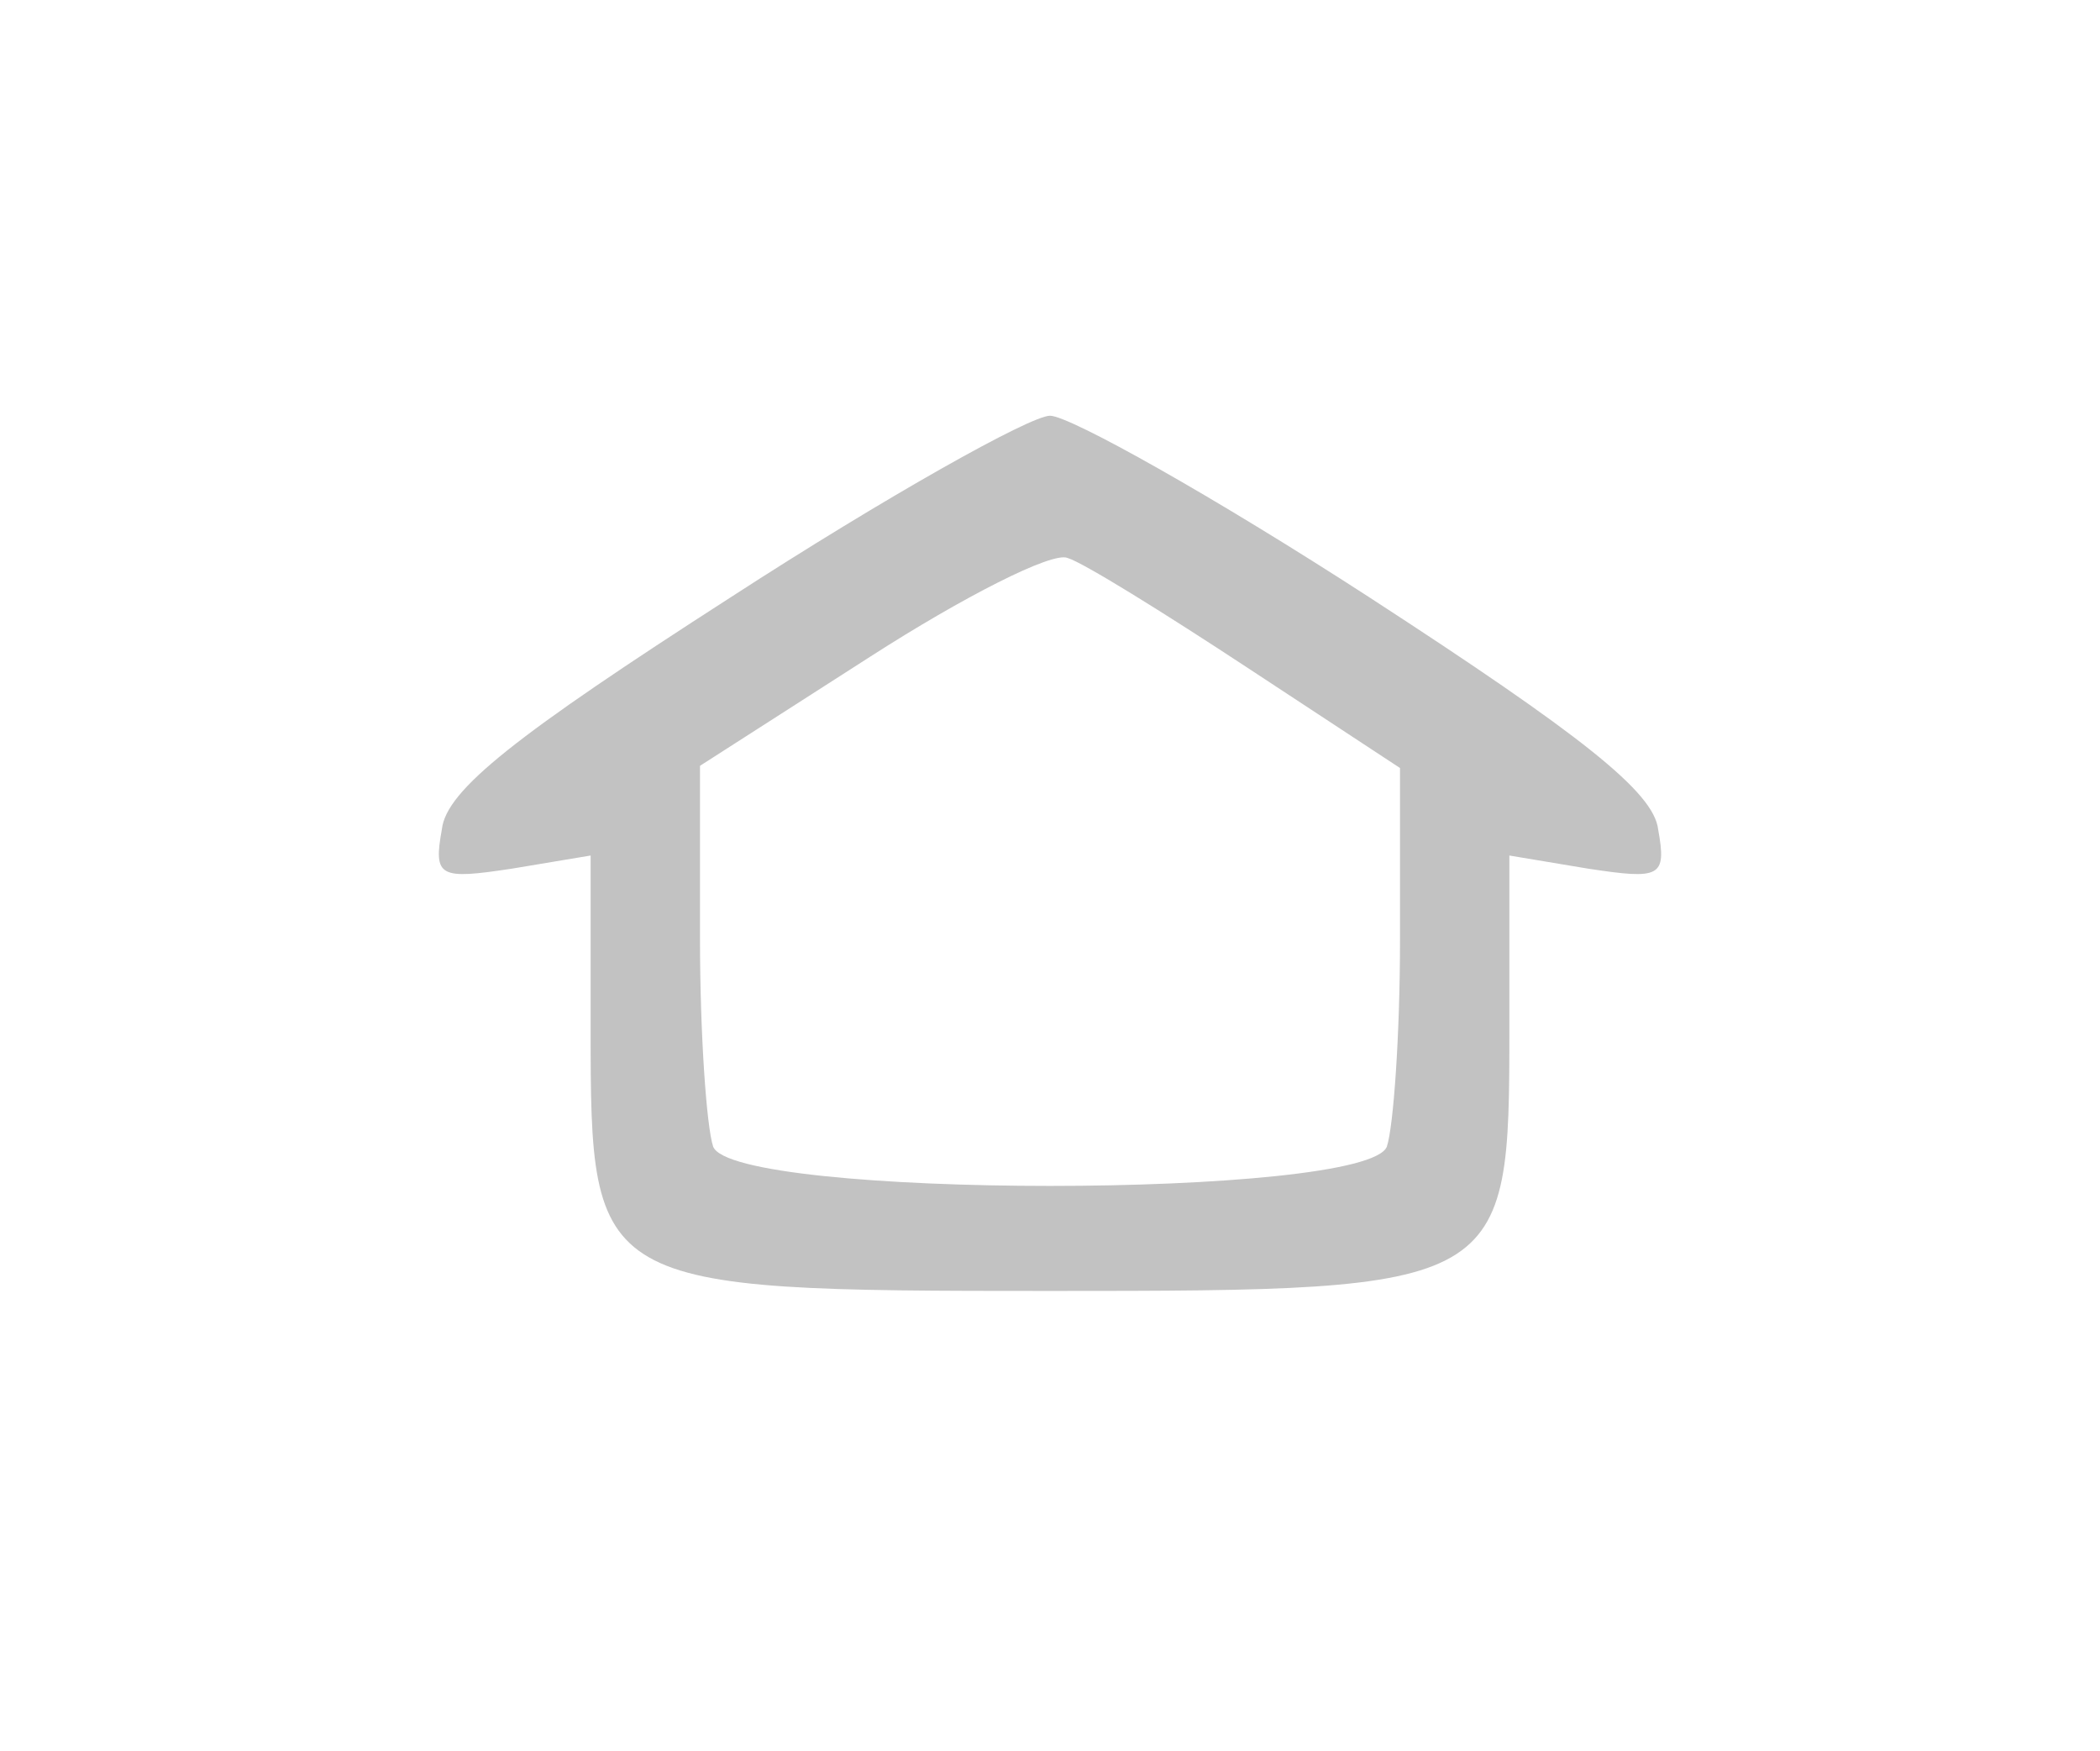
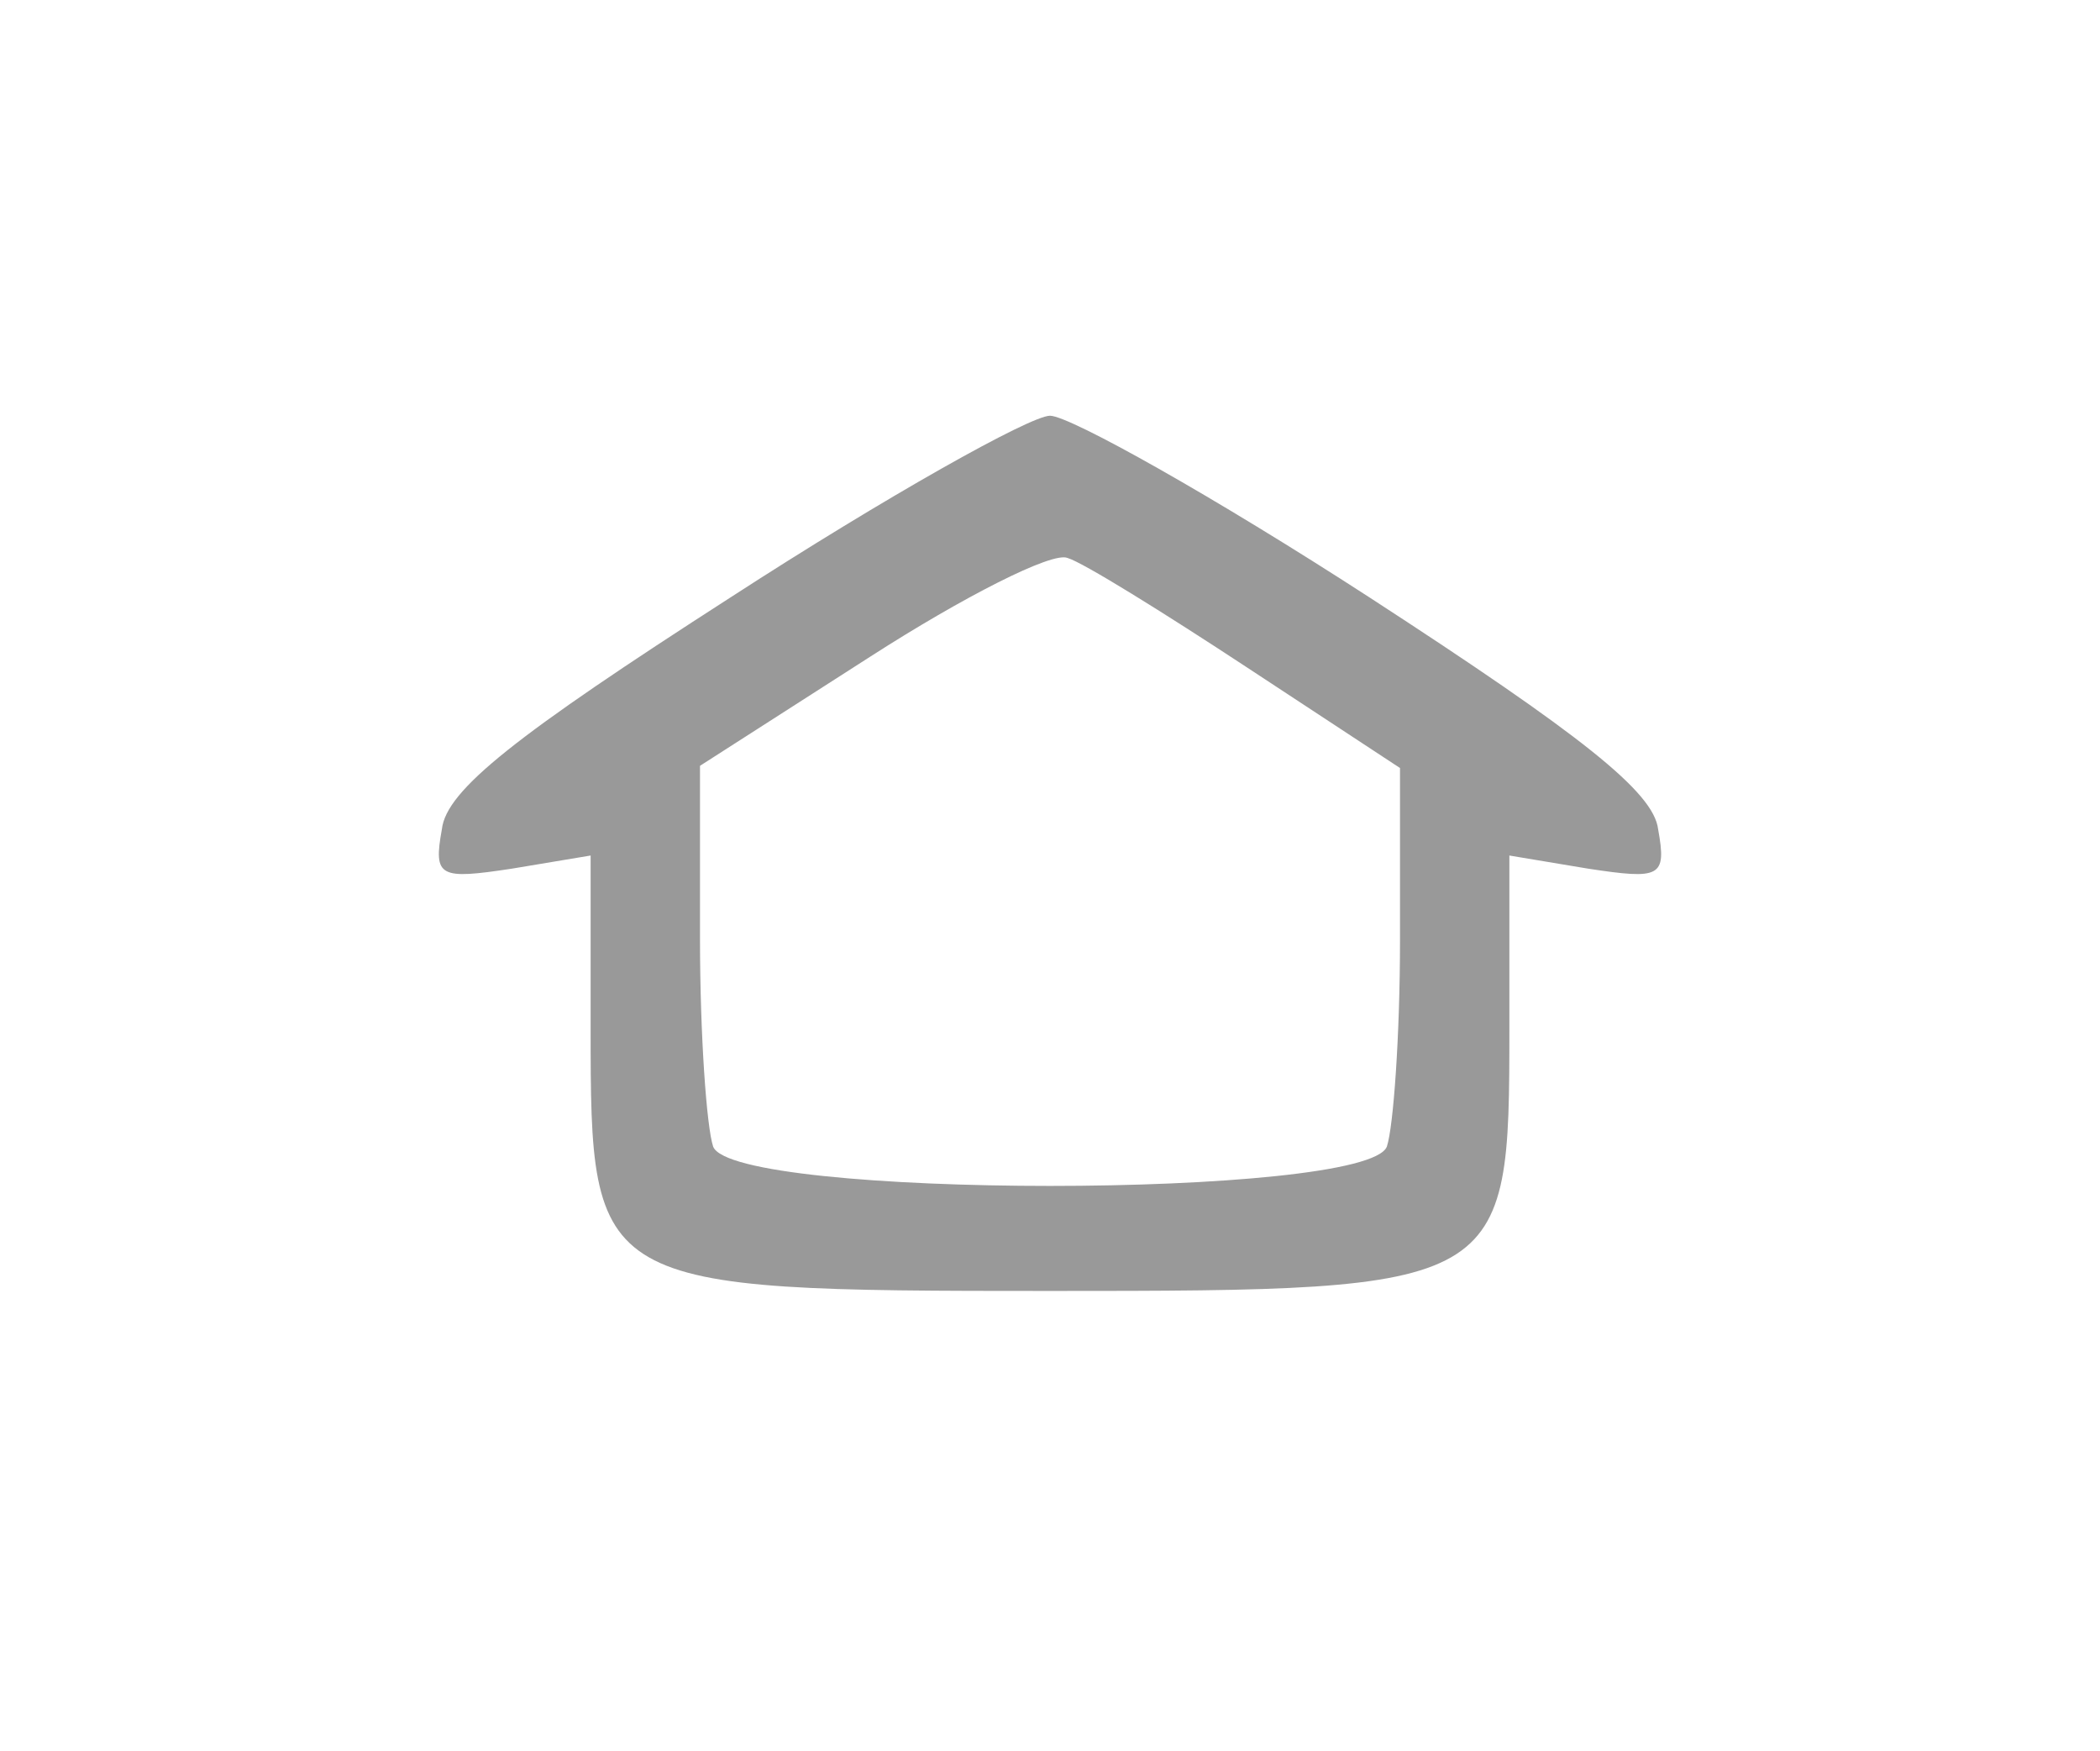
<svg xmlns="http://www.w3.org/2000/svg" version="1.0" width="96pt" height="80pt" viewBox="0 0 96 80" preserveAspectRatio="xMidYMid meet">
-   <g transform="translate(0,80) scale(0.1,-0.1)" fill="#C2C2C2" stroke="none">
+   <g transform="translate(0,80) scale(0.1,-0.1)" fill="#999999" stroke="none">
    <path d="M334 527 c-98 -63 -130 -88 -132 -106 -4 -22 -1 -23 32 -18 l36 6 0 -79 c0 -119 1 -120 210 -120 209 0 210 1 210 120 l0 79 36 -6 c33 -5 36 -4 32 18 -2 17 -35 43 -132 106 -71 46 -137 83 -146 83 -9 0 -75 -37 -146 -83z m236 -32 l70 -46 0 -79 c0 -43 -3 -85 -6 -94 -9 -24 -299 -24 -308 0 -3 9 -6 51 -6 95 l0 79 78 50 c42 27 83 48 90 45 7 -2 44 -25 82 -50z" />
  </g>
</svg>
